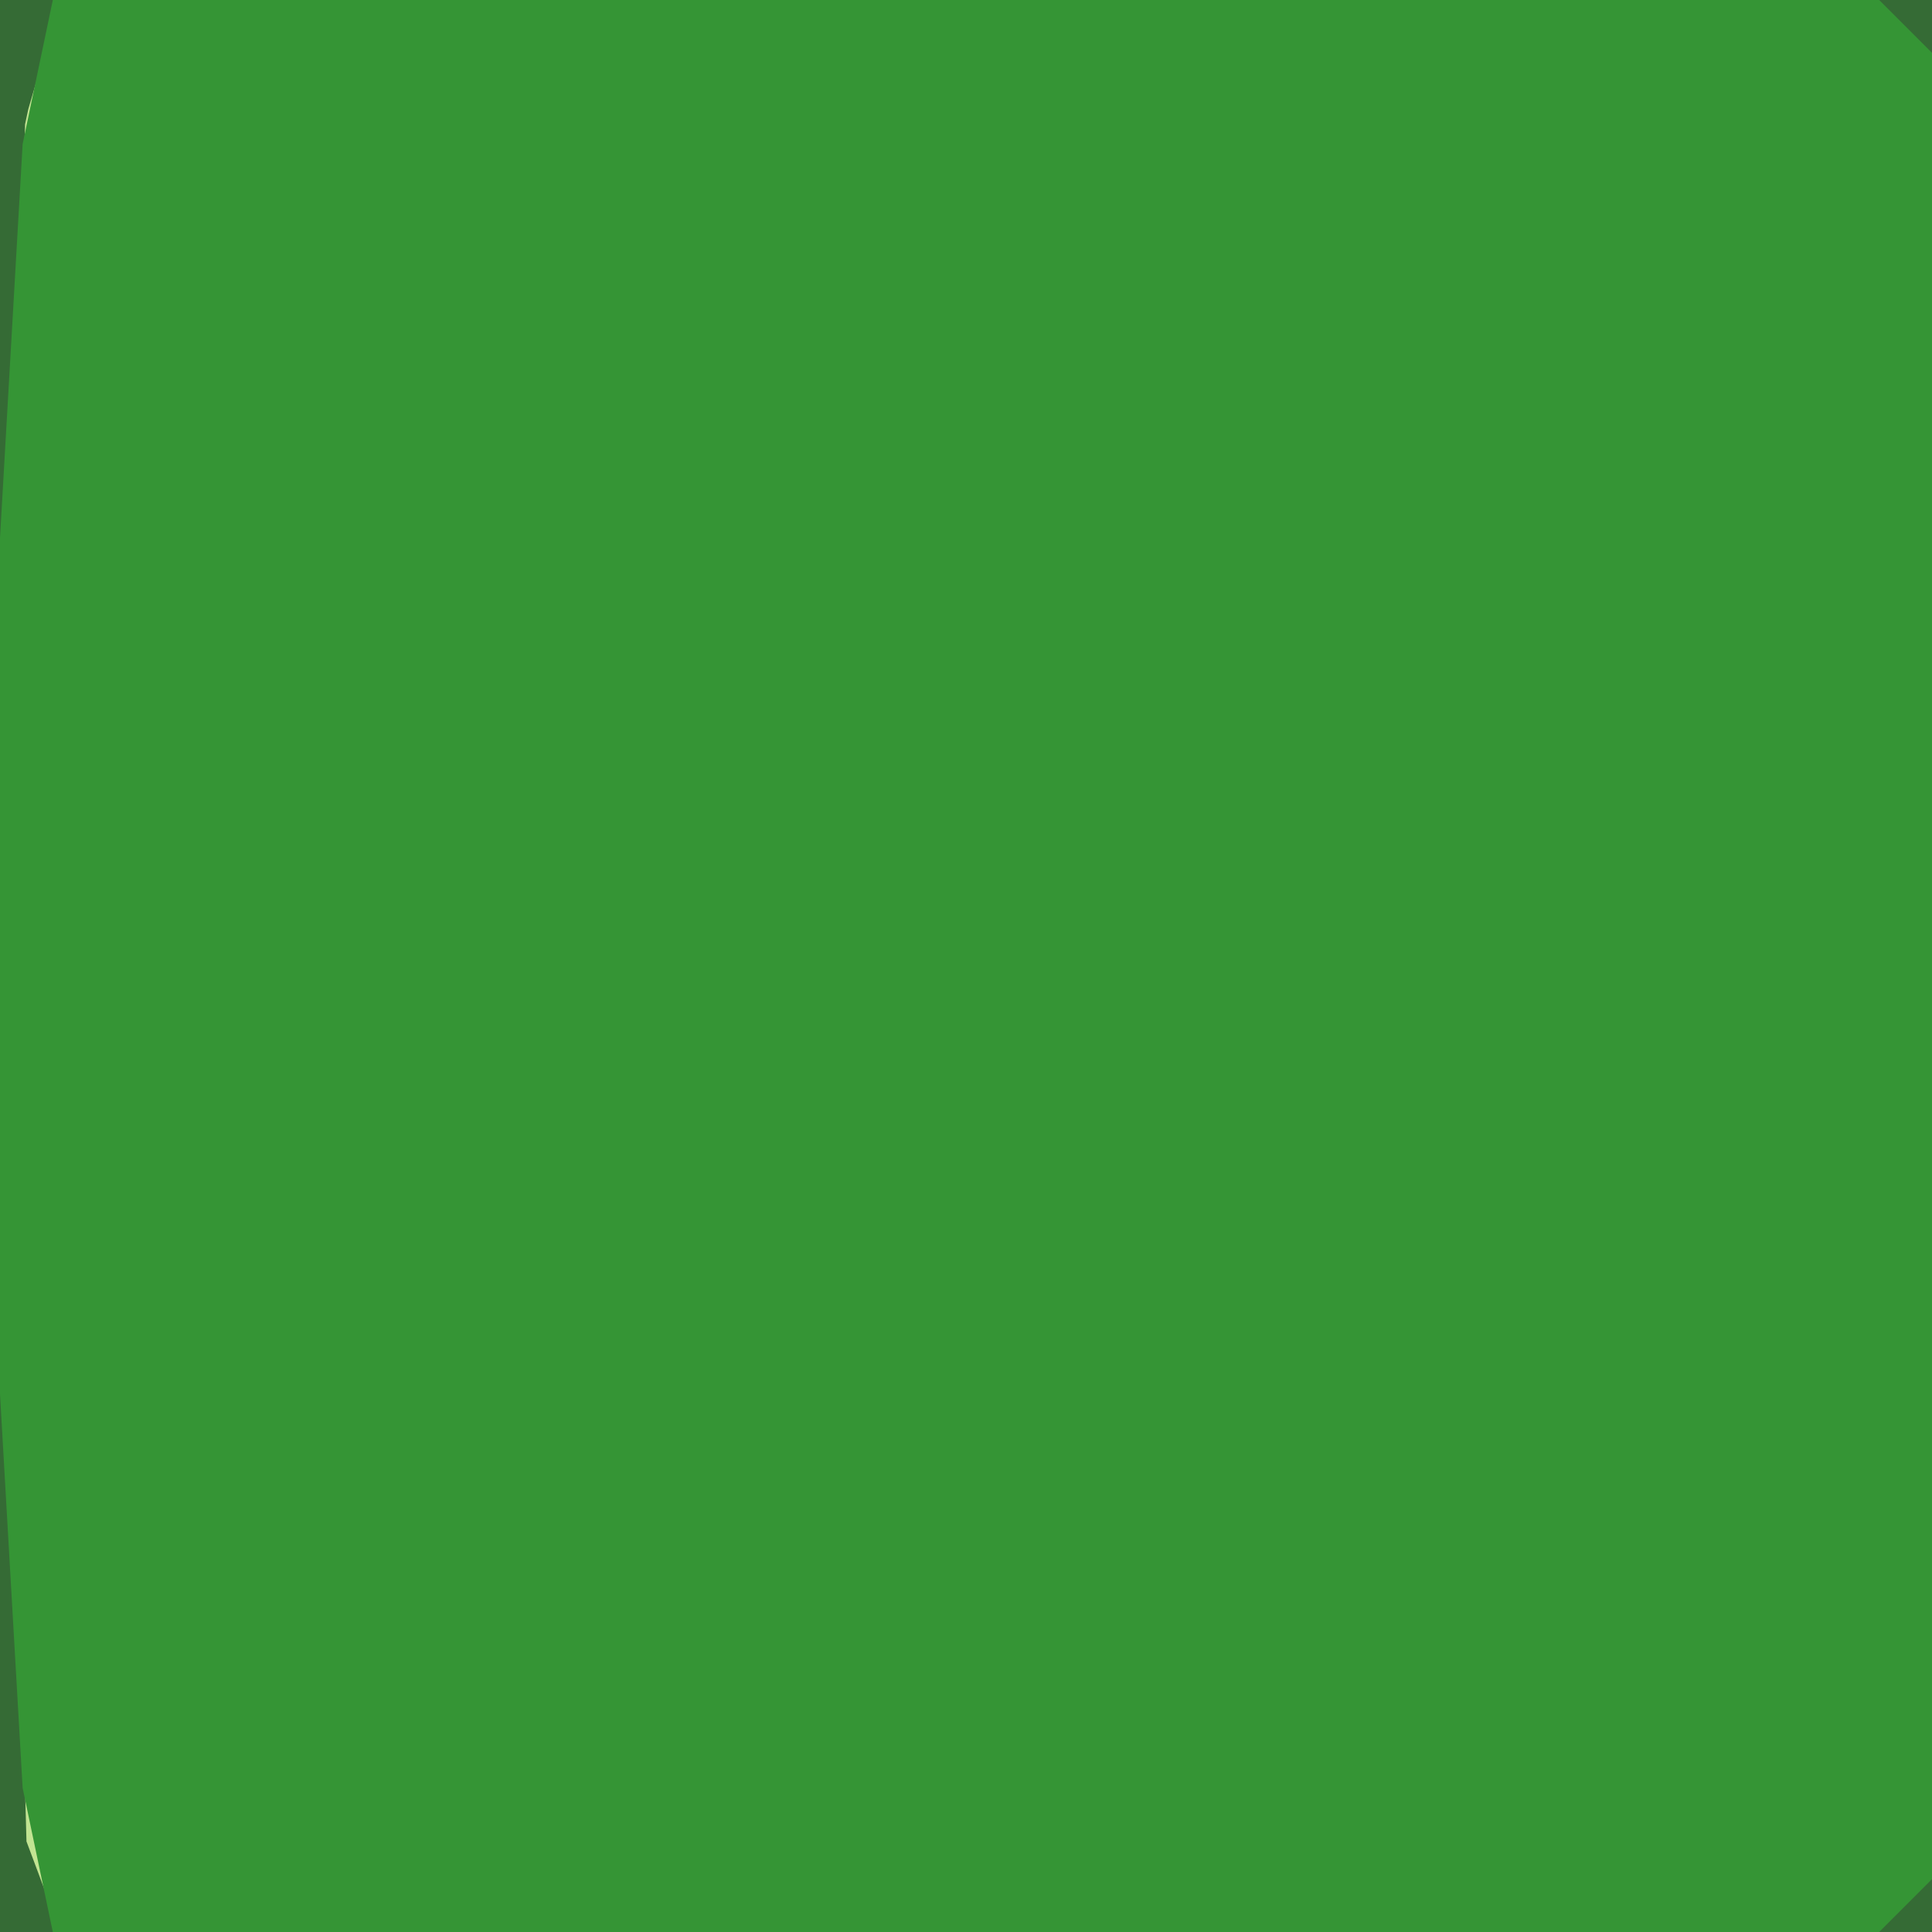
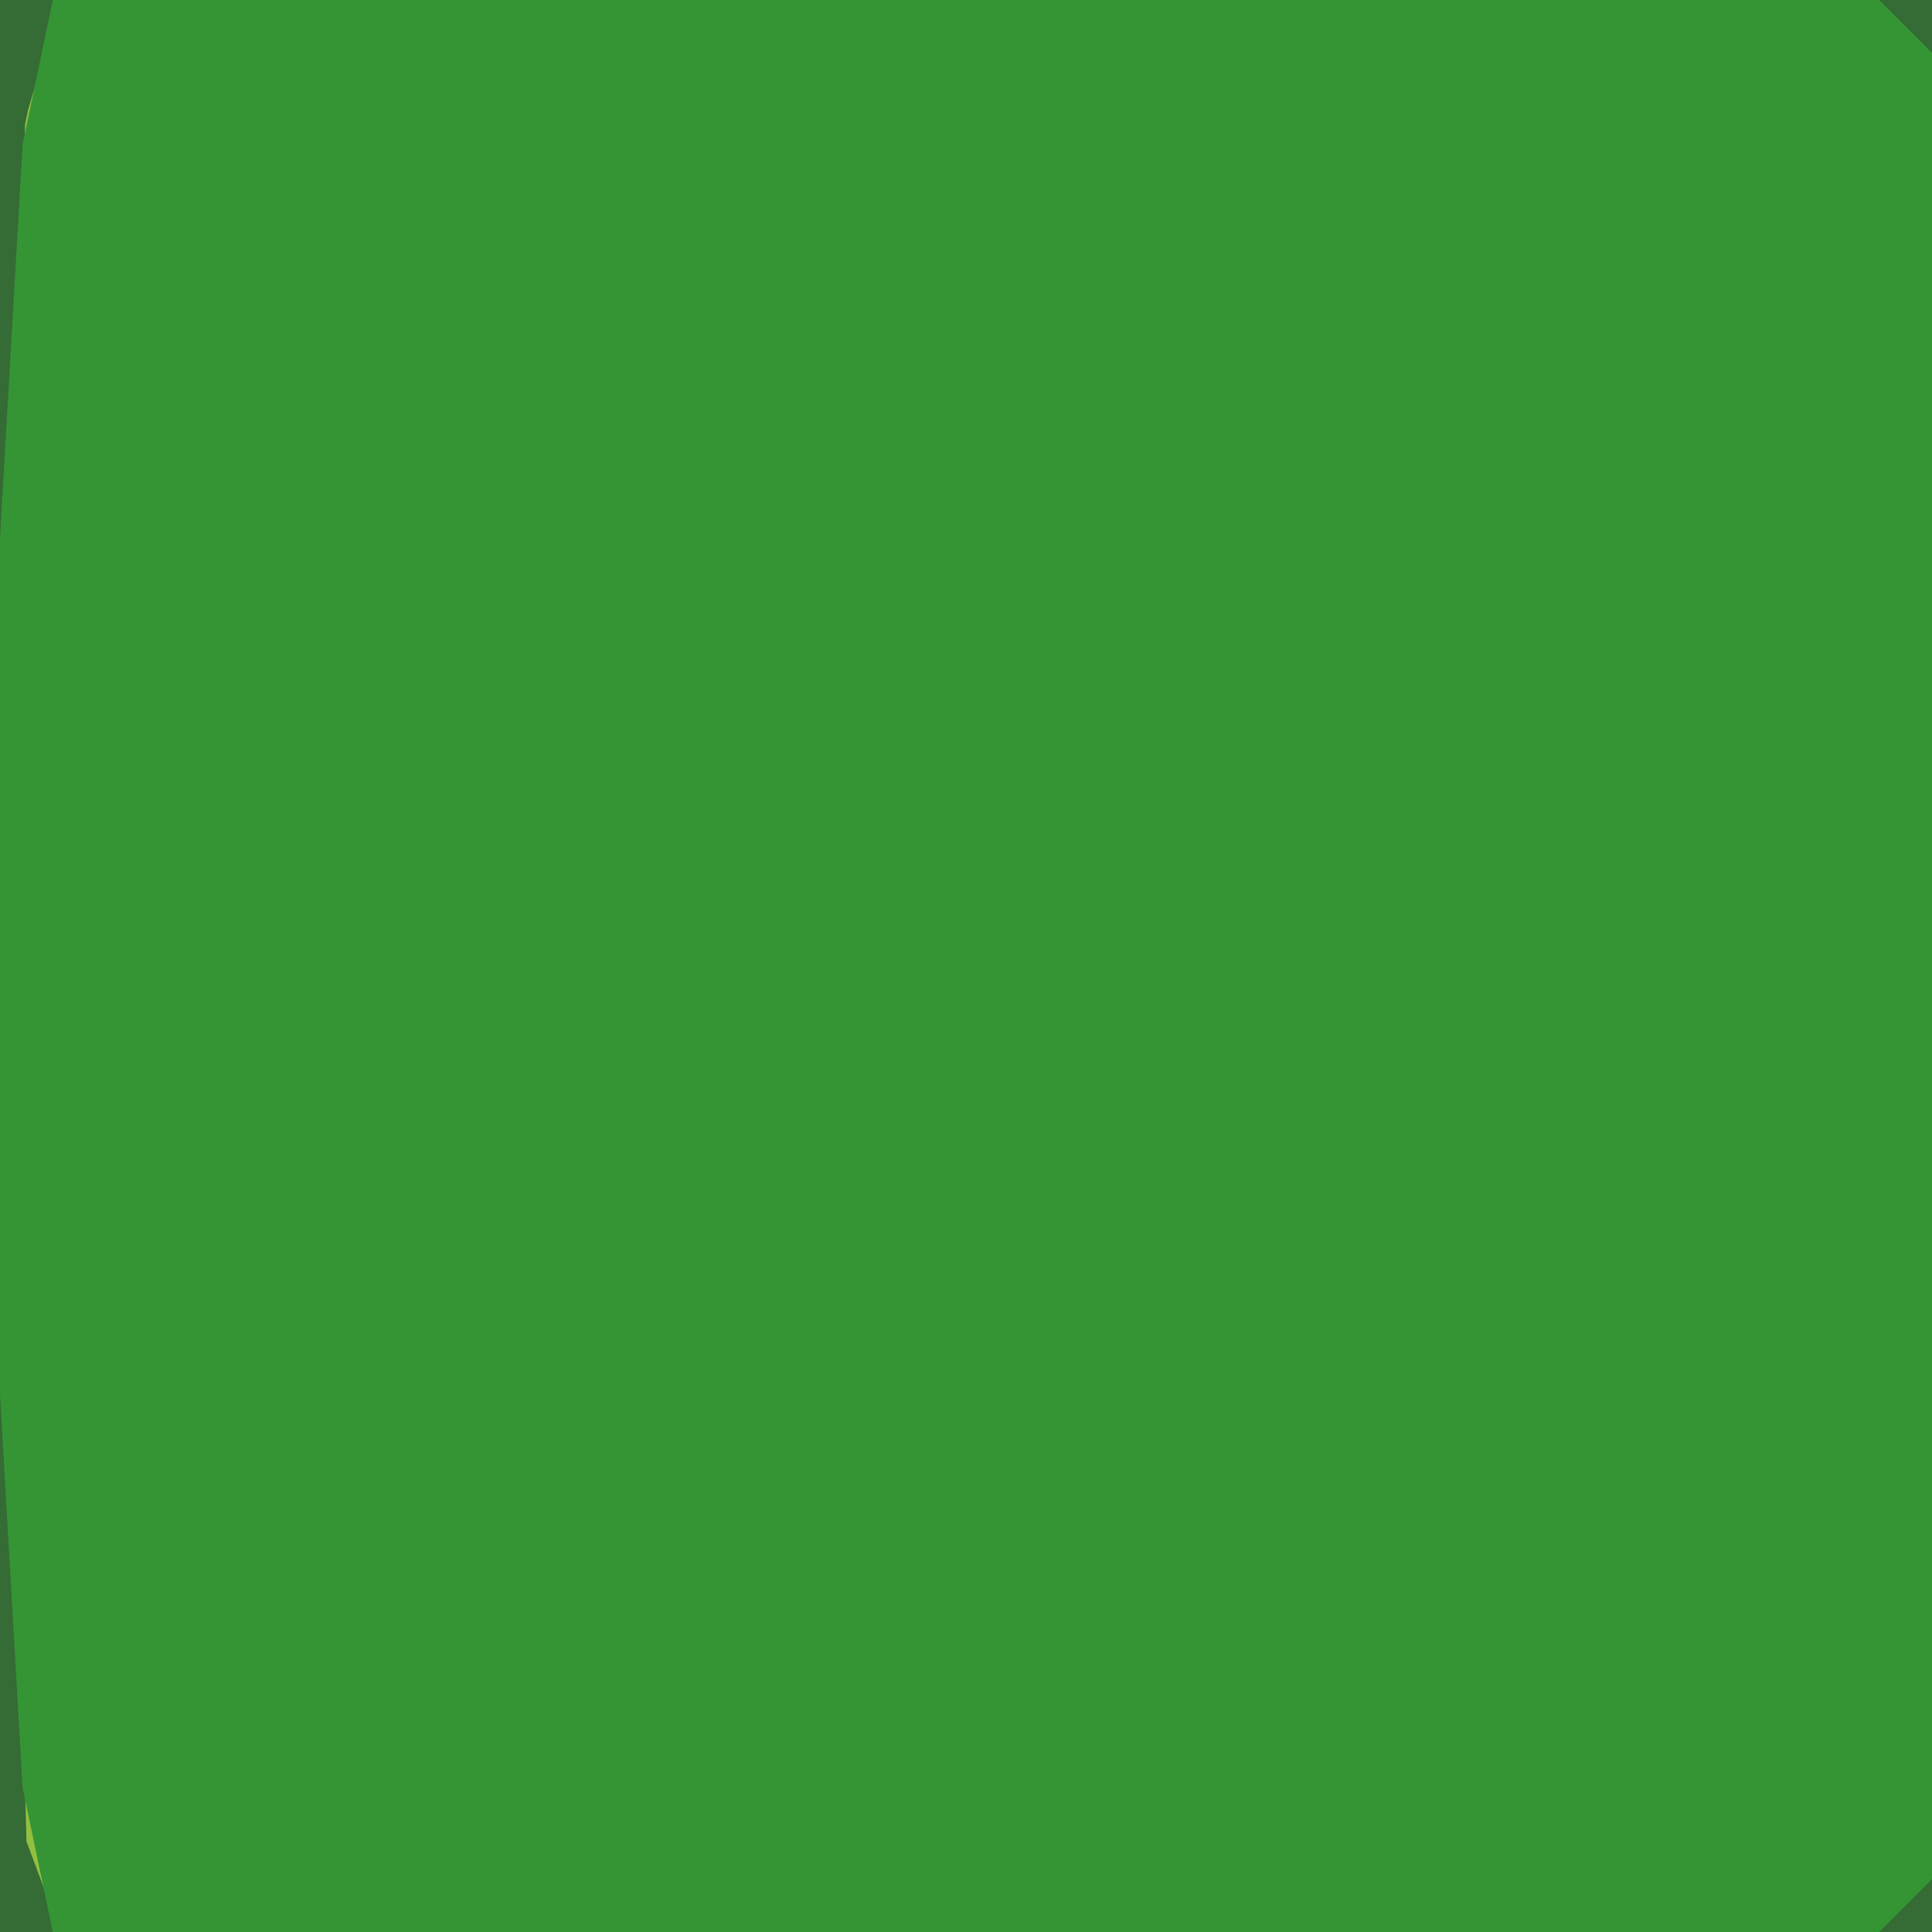
<svg xmlns="http://www.w3.org/2000/svg" width="128" height="128" version="1.1" viewBox="0 0 128 128">
  <path d="m0 0v128h128v-128z" fill="#356b35" />
-   <path d="m4 0-2.127 7.236-.213 1-1.66 53.408.855 30.139.309 8.539.002.074.588 21.604 2.246 6h13l-8.529-12-2.561-18 .957-18 2.133-10-1-10 1-24.629 1.139-17.371 6.861-18h-13zm107 0 6 11 11 6v-13l-2.5-1.5-1.5-2.5h-13zm17 111-11 6-6 11h13l1.5-2.5 2.5-1.5v-13z" fill="#c2e492" />
+   <path d="m4 0-2.127 7.236-.213 1-1.66 53.408.855 30.139.309 8.539.002.074.588 21.604 2.246 6h13l-8.529-12-2.561-18 .957-18 2.133-10-1-10 1-24.629 1.139-17.371 6.861-18h-13zm107 0 6 11 11 6v-13l-2.5-1.5-1.5-2.5h-13zm17 111-11 6-6 11h13l1.5-2.5 2.5-1.5v-13z" fill="#92bf3f" />
  <path d="m3.5 0-2 9.545-1.5 26.098v56.715l1.5 26.098 2 9.545h121l3.5-3.5v-121l-3.5-3.5h-121z" fill="#359535" />
</svg>
